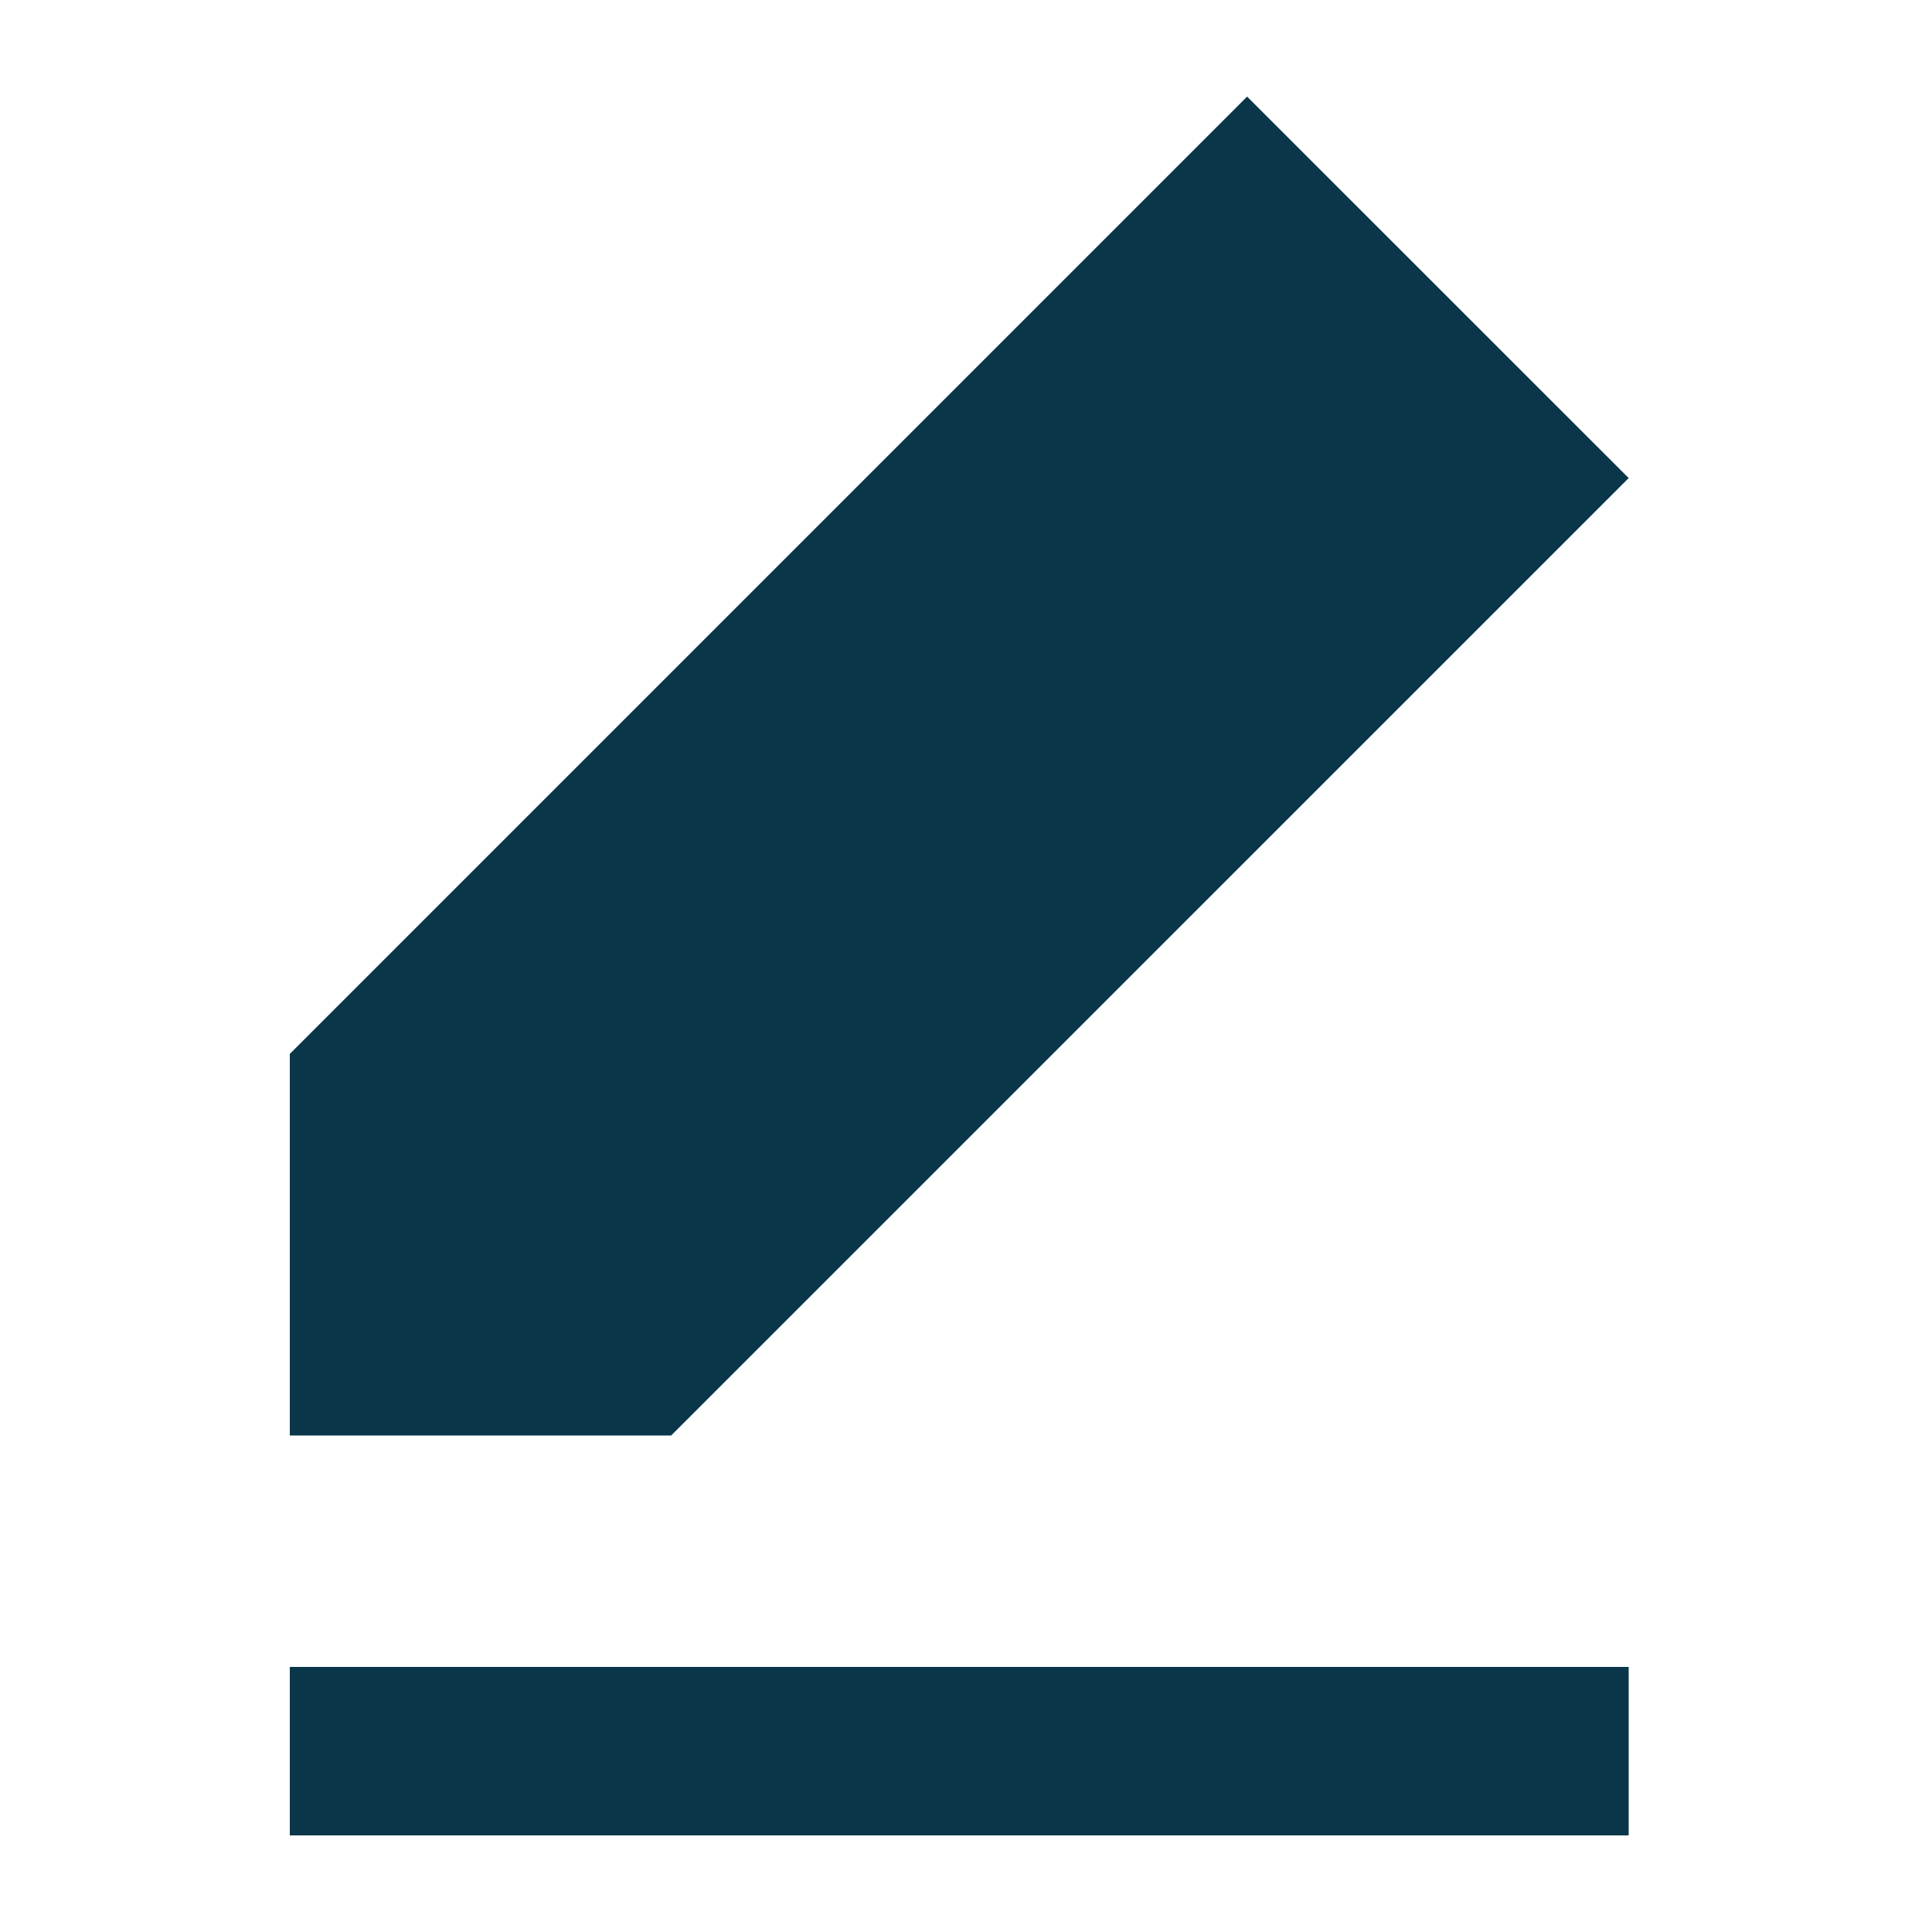
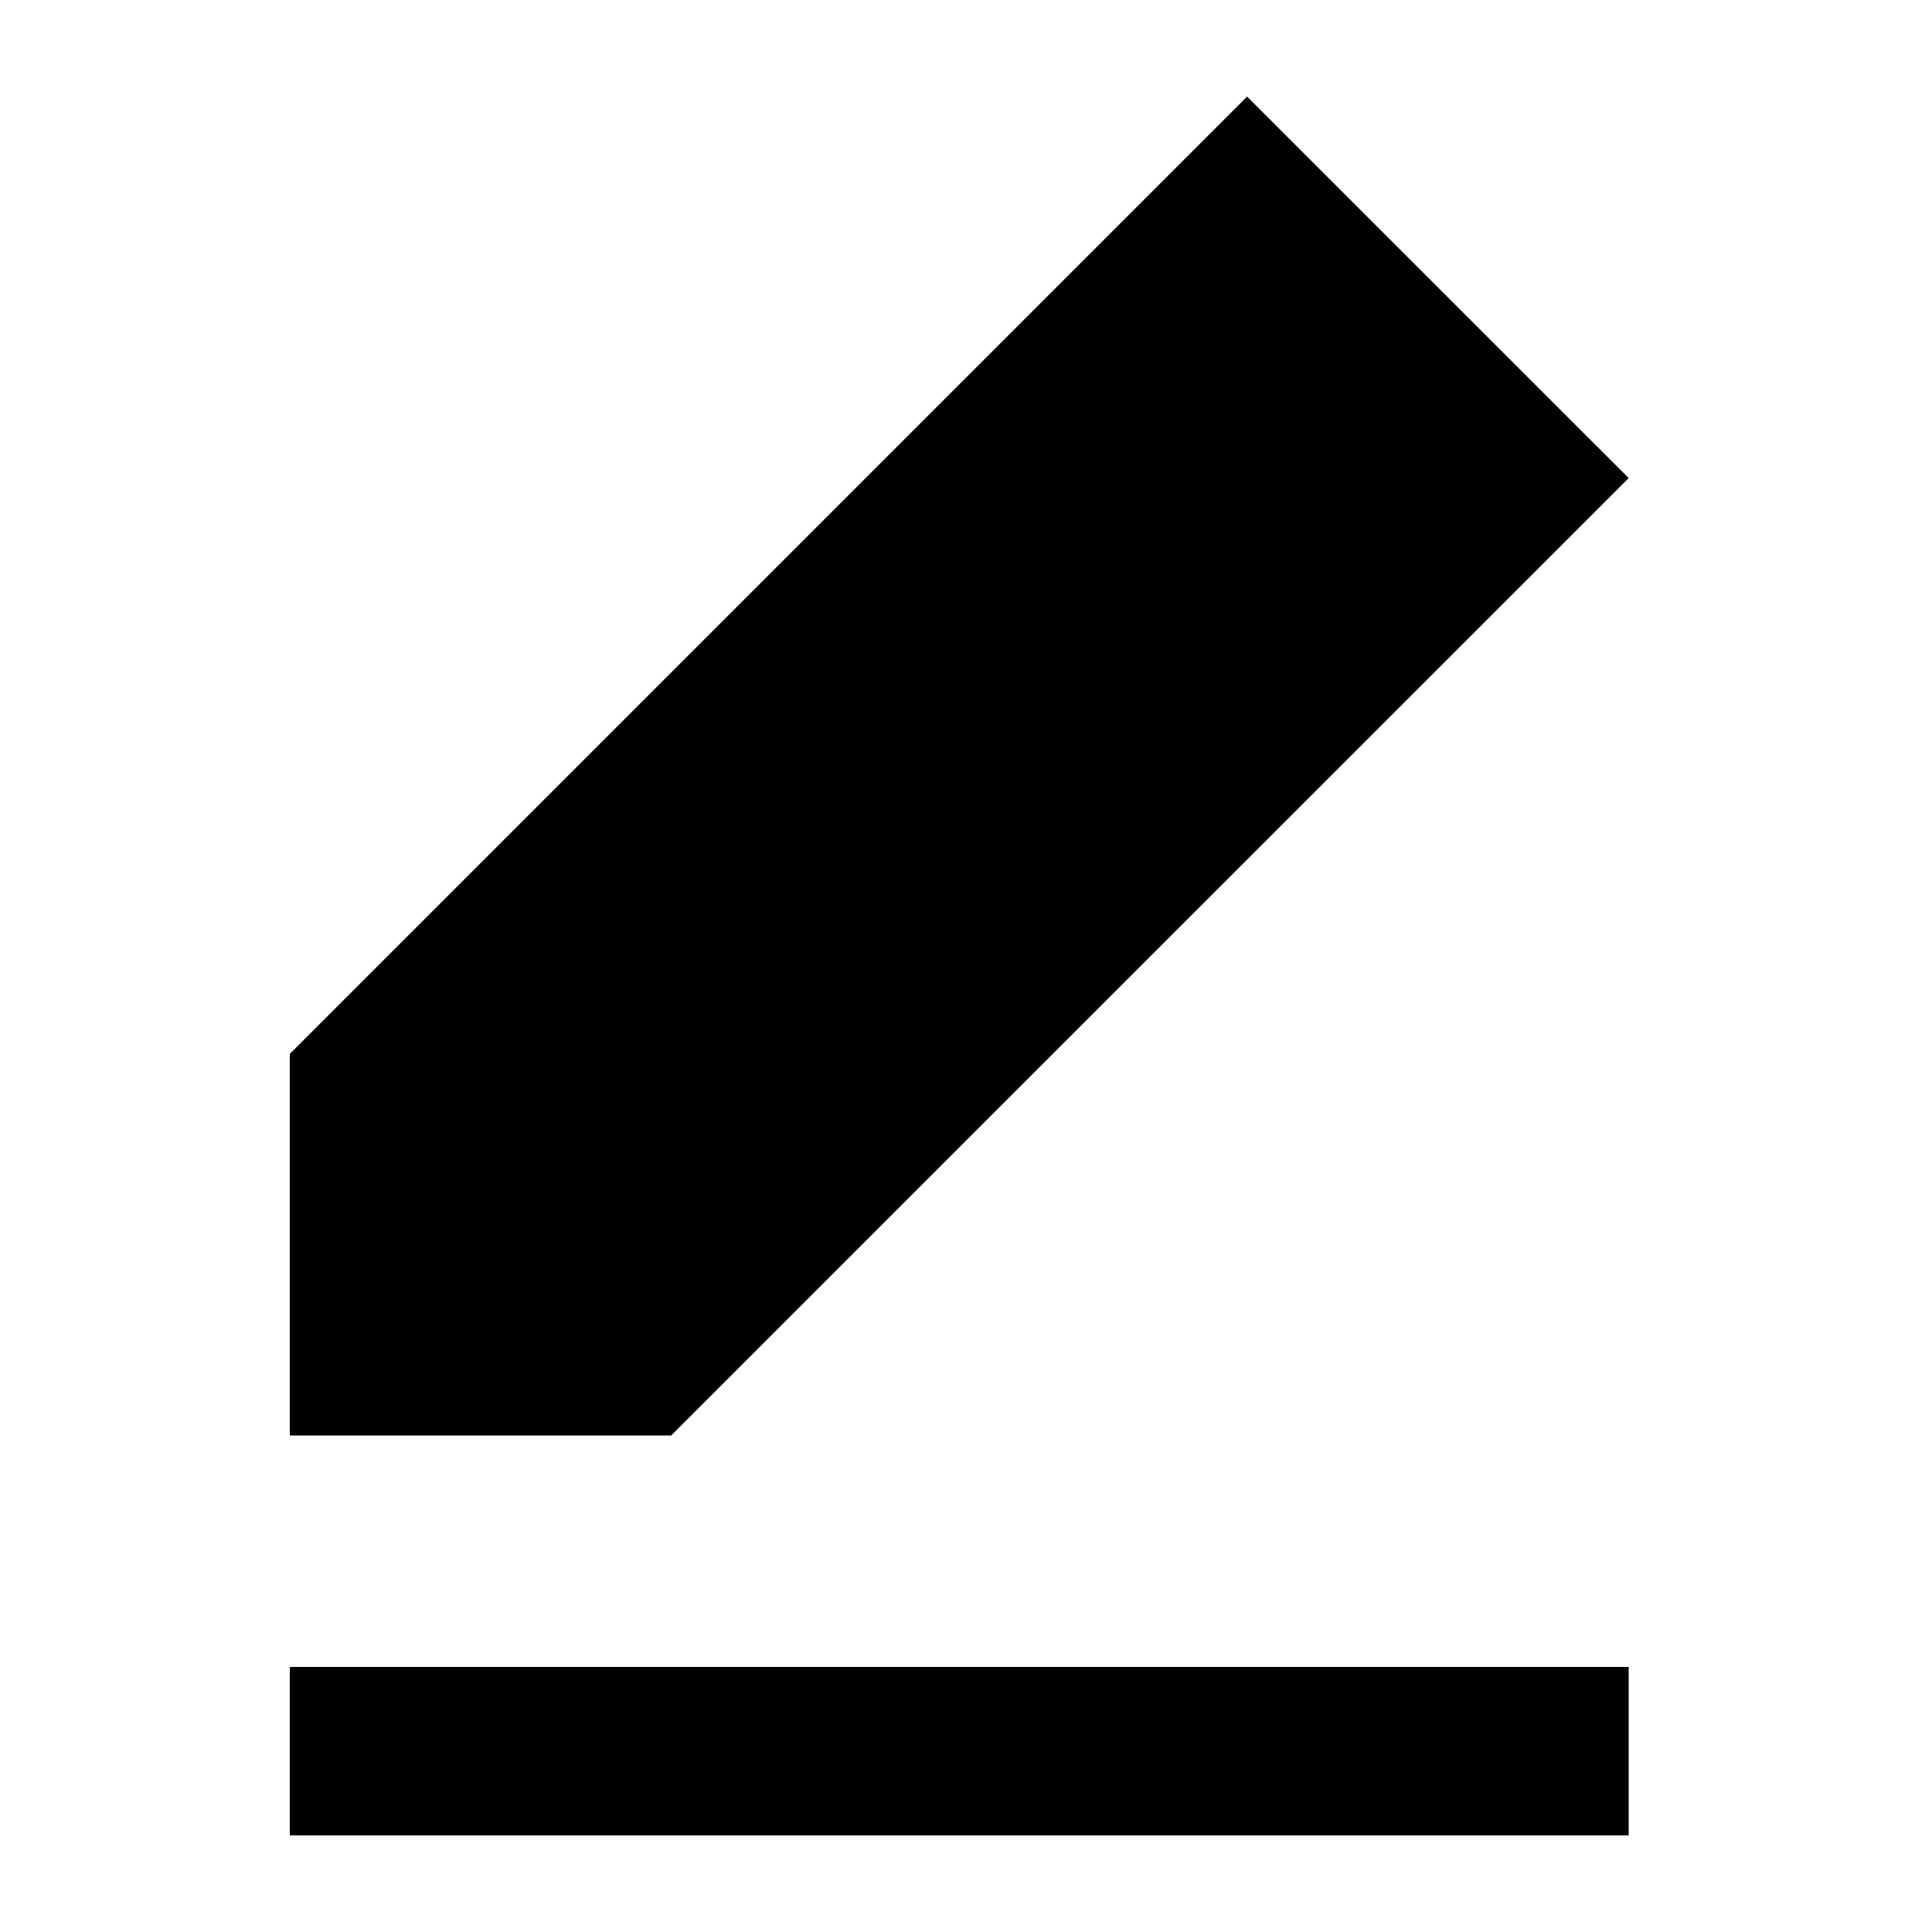
<svg xmlns="http://www.w3.org/2000/svg" width="20" height="20" viewBox="0 0 20 20">
-   <path fill="#093649" fill-rule="nonzero" d="M16.86 19v-1.744H3V19h13.86zm-9.911-4.14H3v-3.95L12.91 1l3.95 3.949-9.911 9.91z" />
+   <path fill="%BLACK%" fill-rule="nonzero" d="M16.86 19v-1.744H3V19h13.86zm-9.911-4.14H3v-3.95L12.91 1l3.95 3.949-9.911 9.91z" />
</svg>
